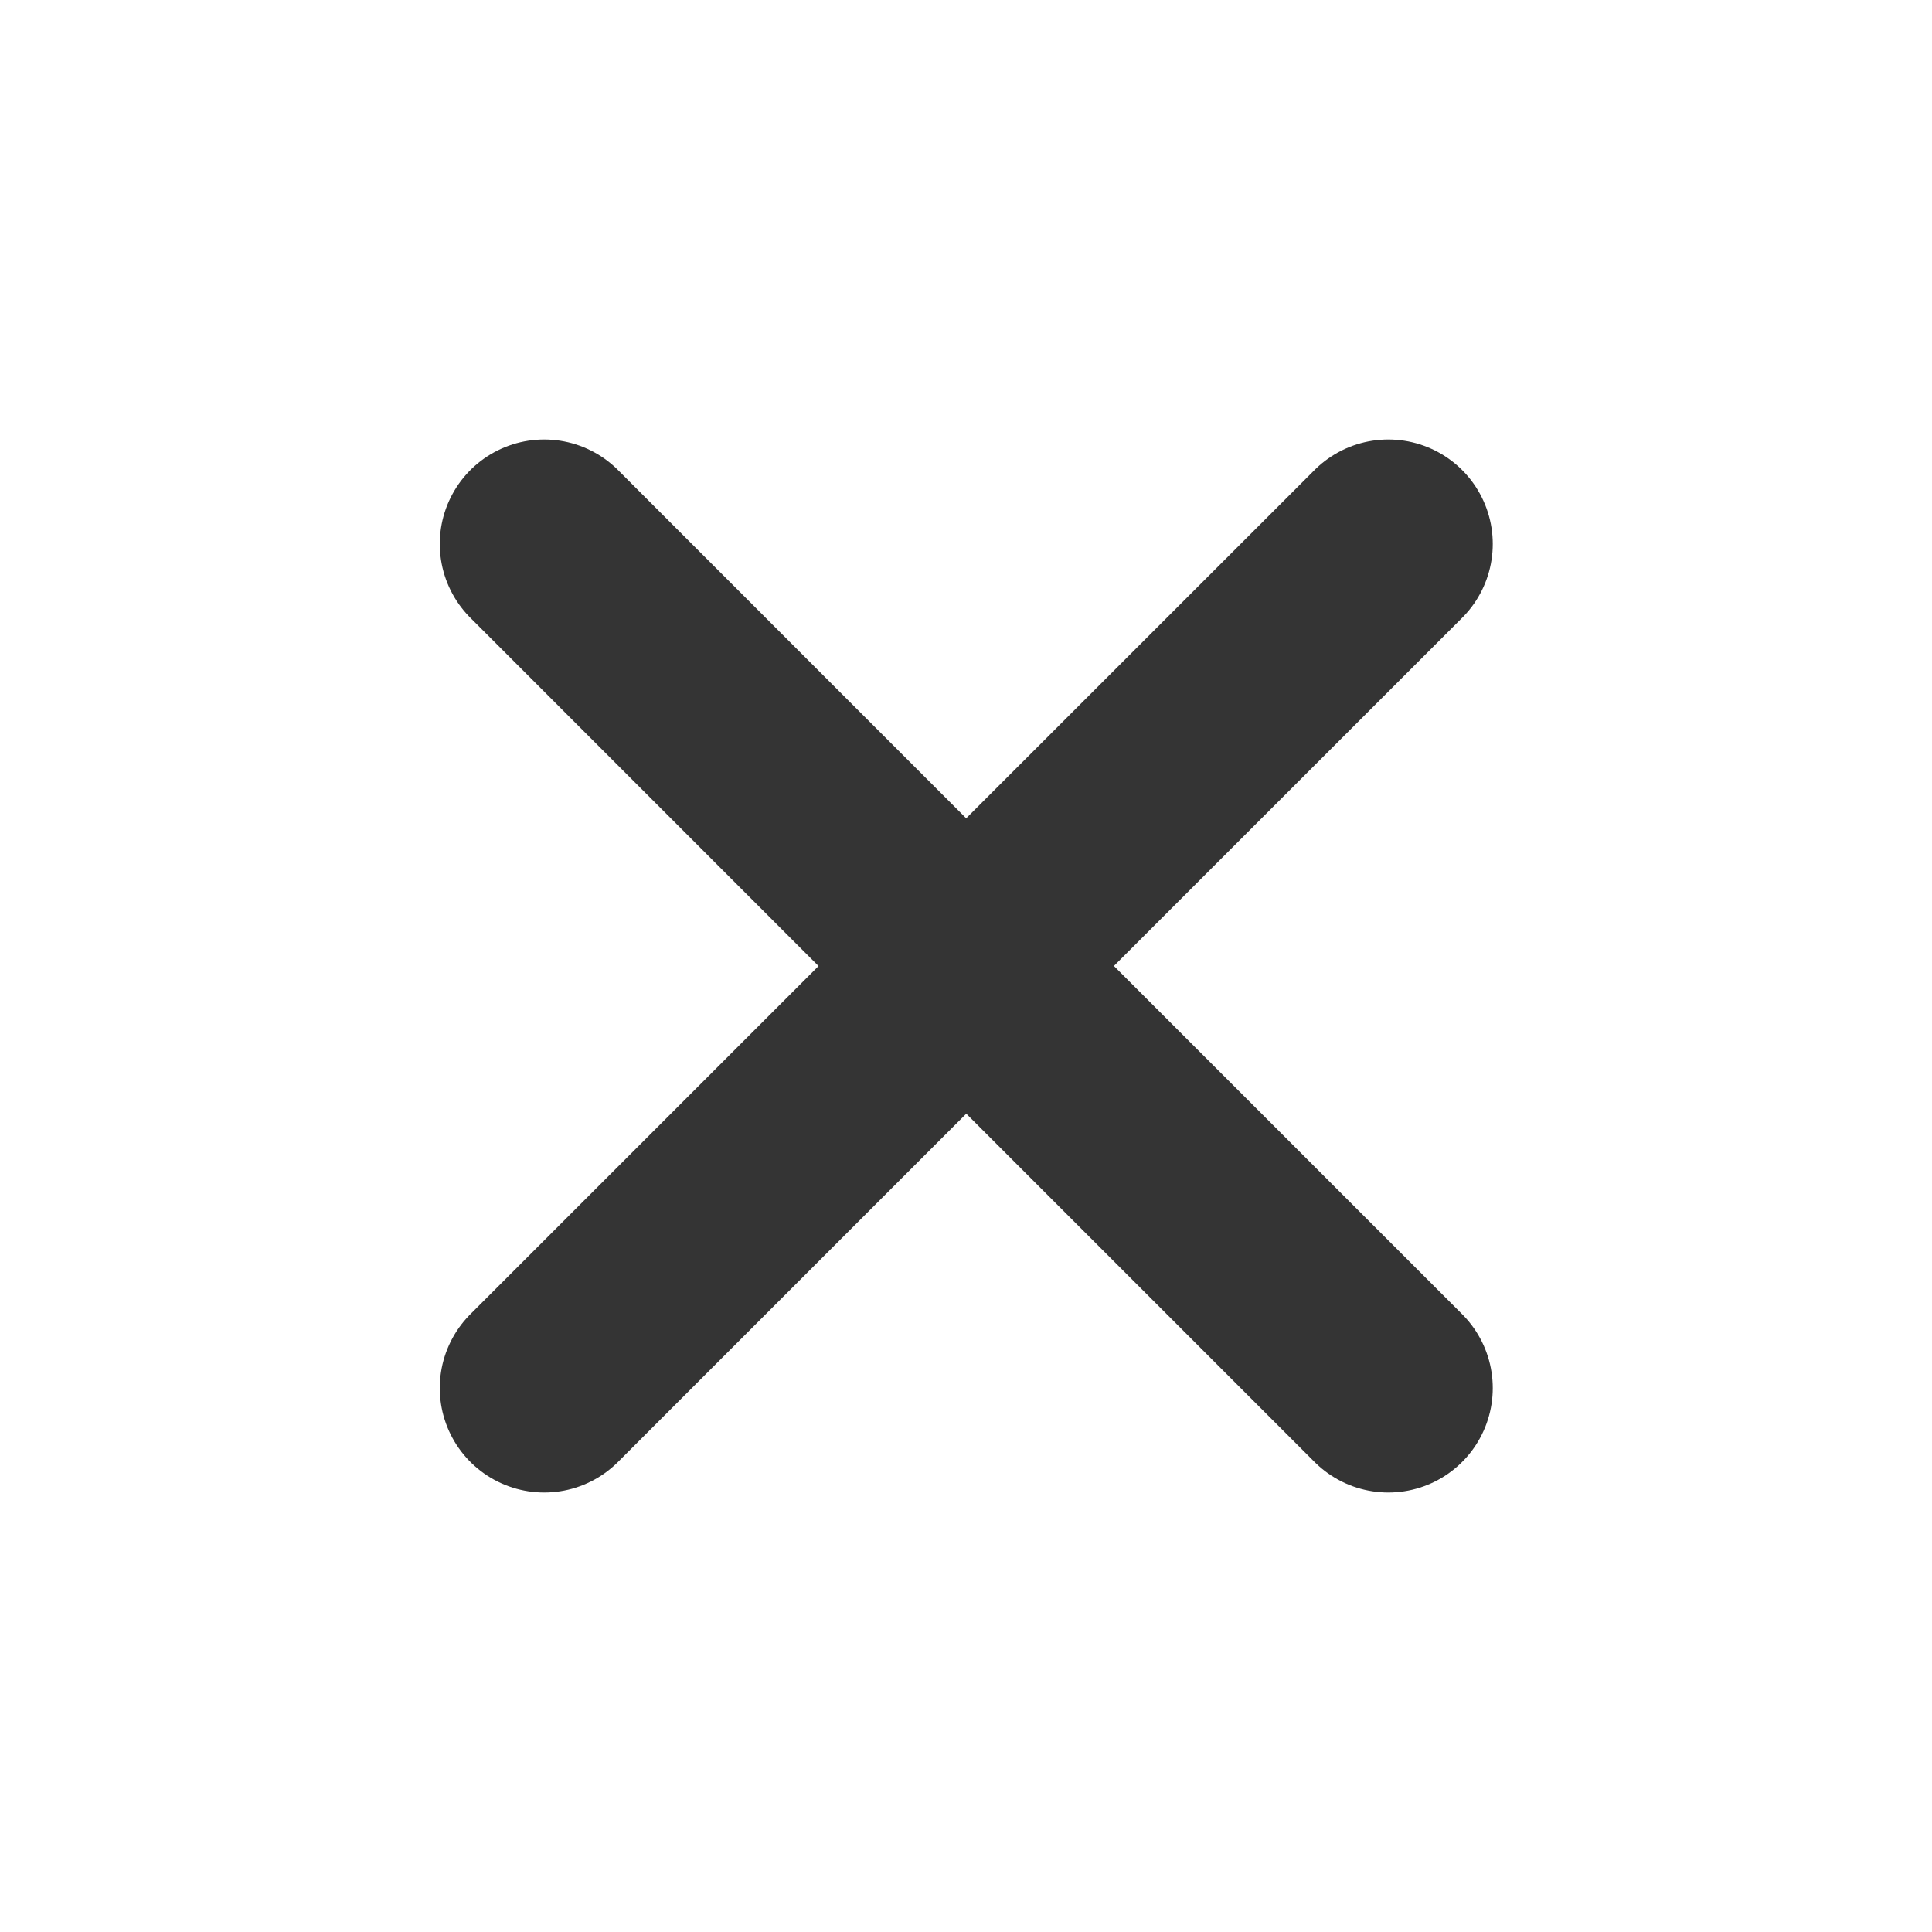
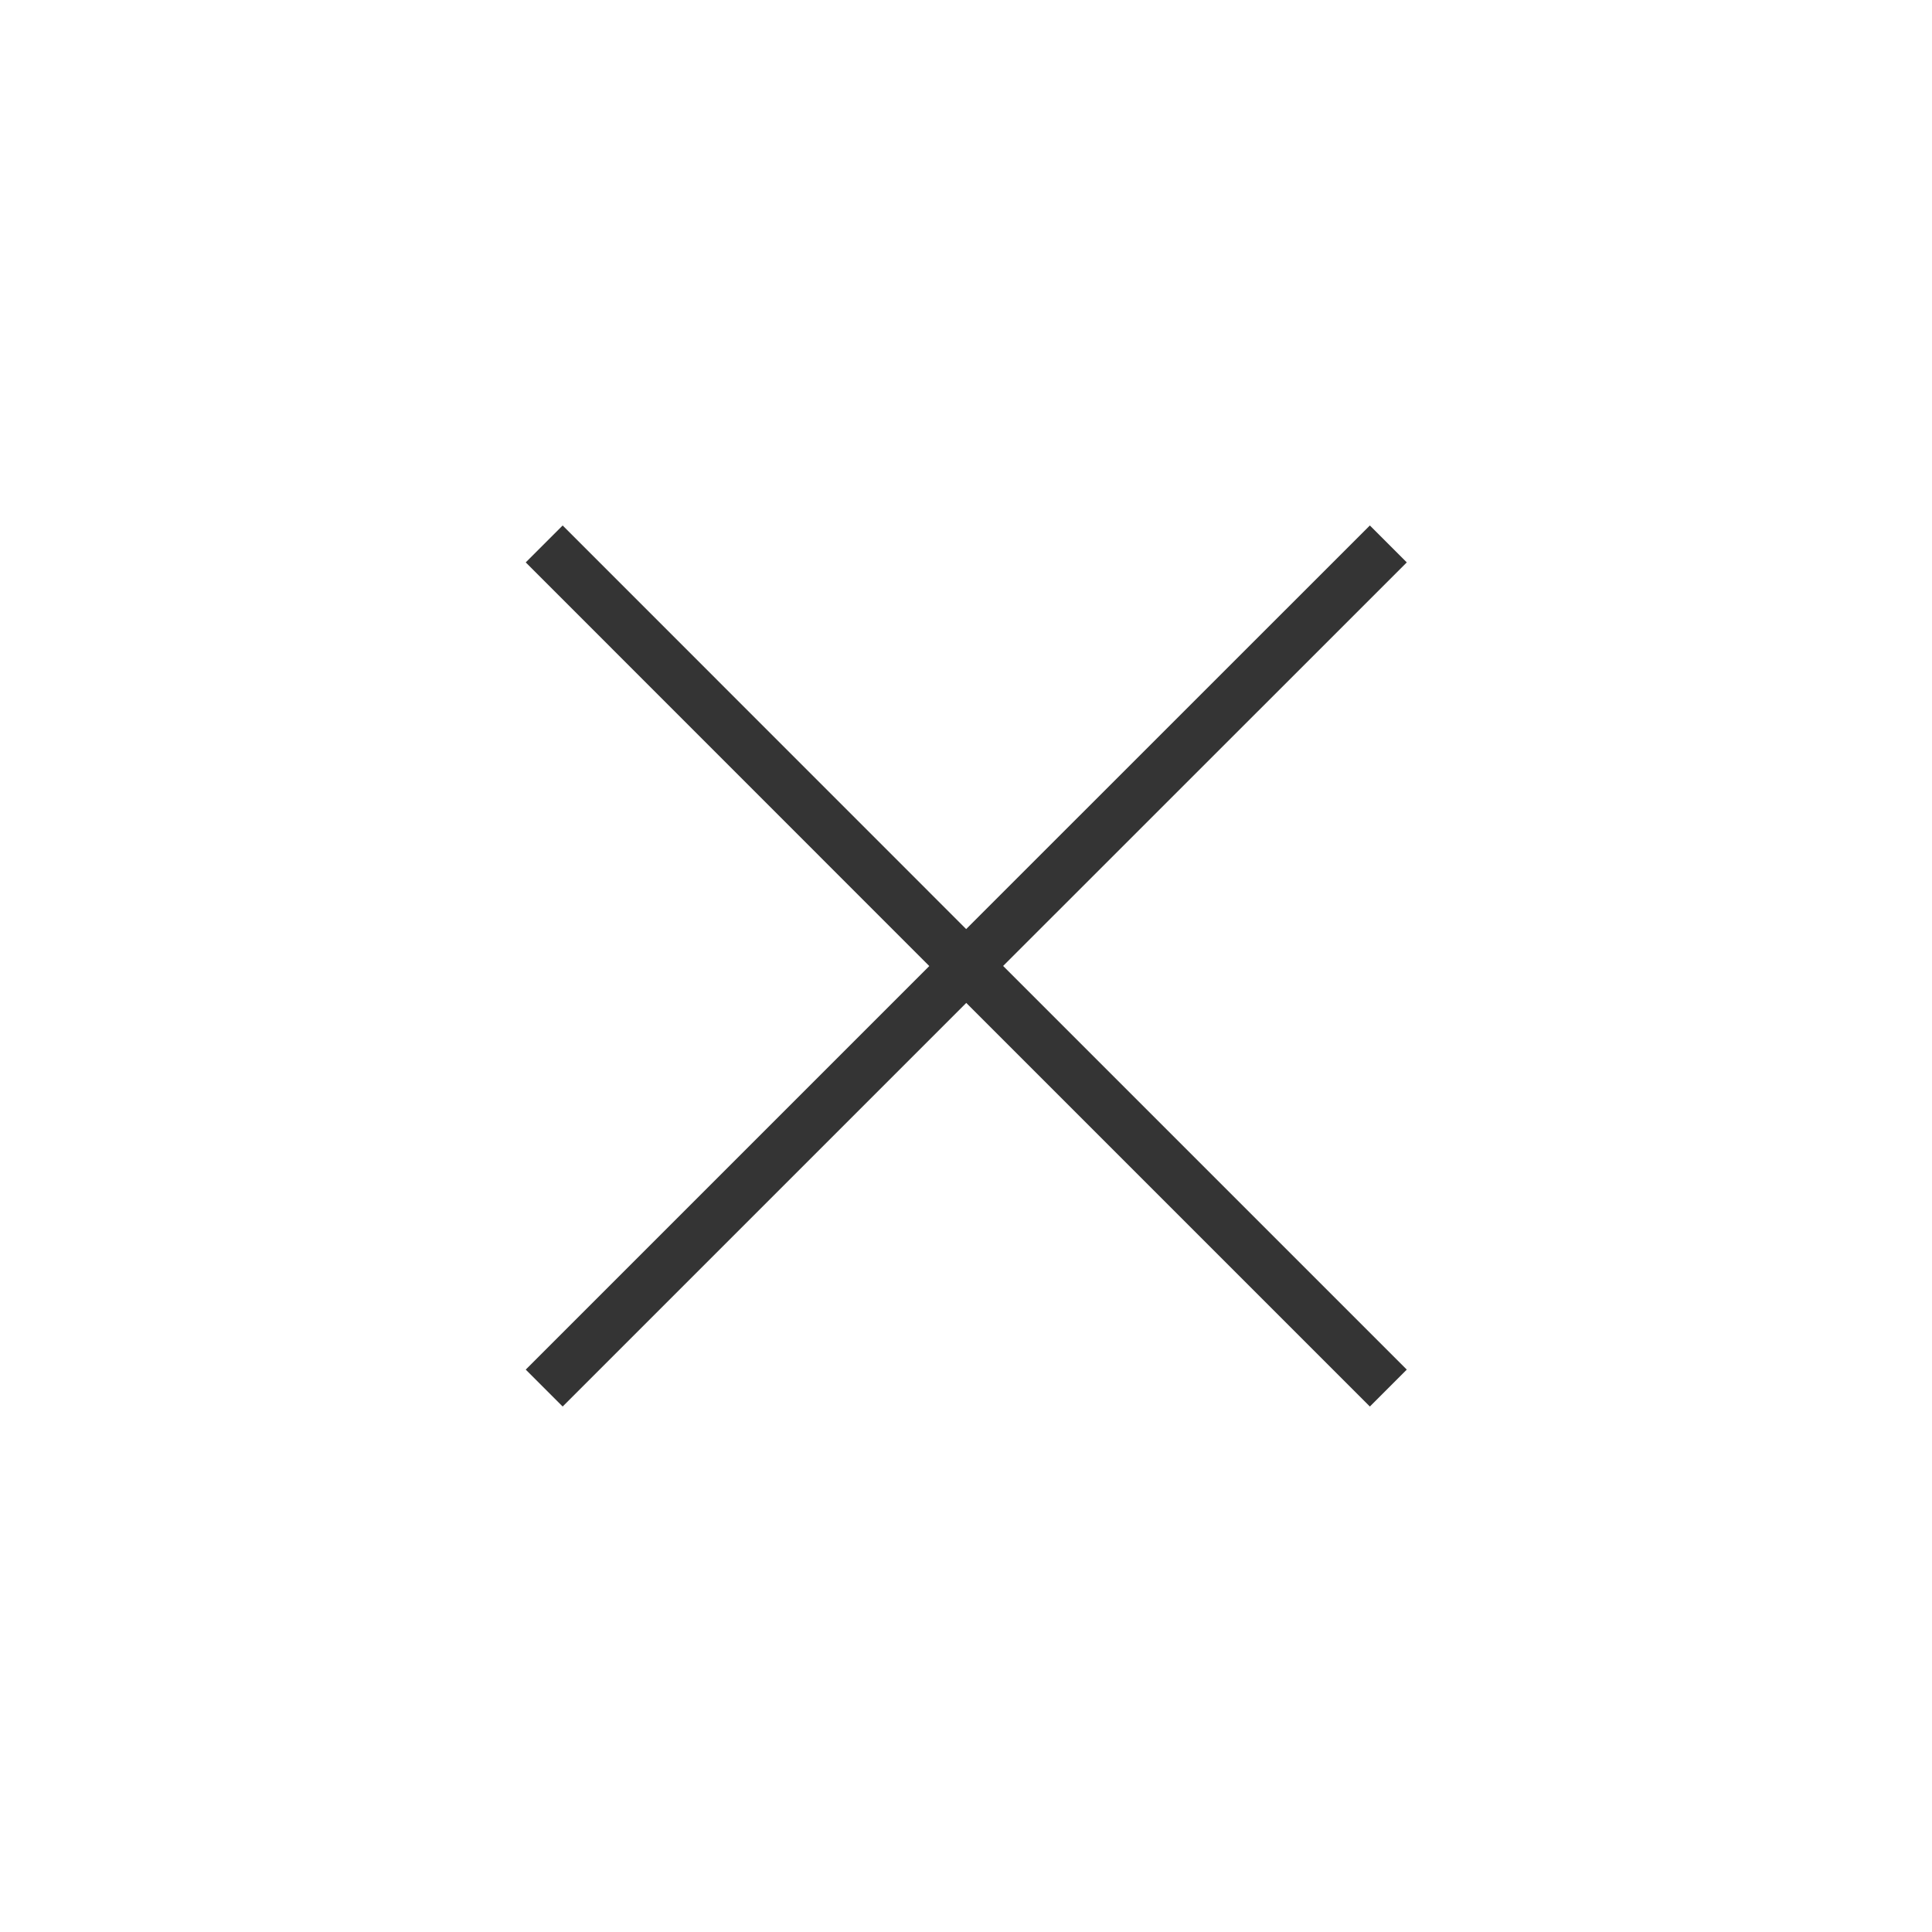
<svg xmlns="http://www.w3.org/2000/svg" width="37" height="37" viewBox="0 0 37 37" fill="none">
  <g id="iconoir:cancel">
-     <path id="Vector" d="M10.422 26.583L18.505 18.5L26.588 26.583M26.588 10.417L18.503 18.5L10.422 10.417" stroke="#343434" stroke-width="4" stroke-linecap="round" stroke-linejoin="round" />
+     <path id="Vector" d="M10.422 26.583L18.505 18.5L26.588 26.583M26.588 10.417L18.503 18.5L10.422 10.417" stroke="#343434" strokeWidth="4" strokeLinecap="round" strokeLinejoin="round" />
  </g>
</svg>
